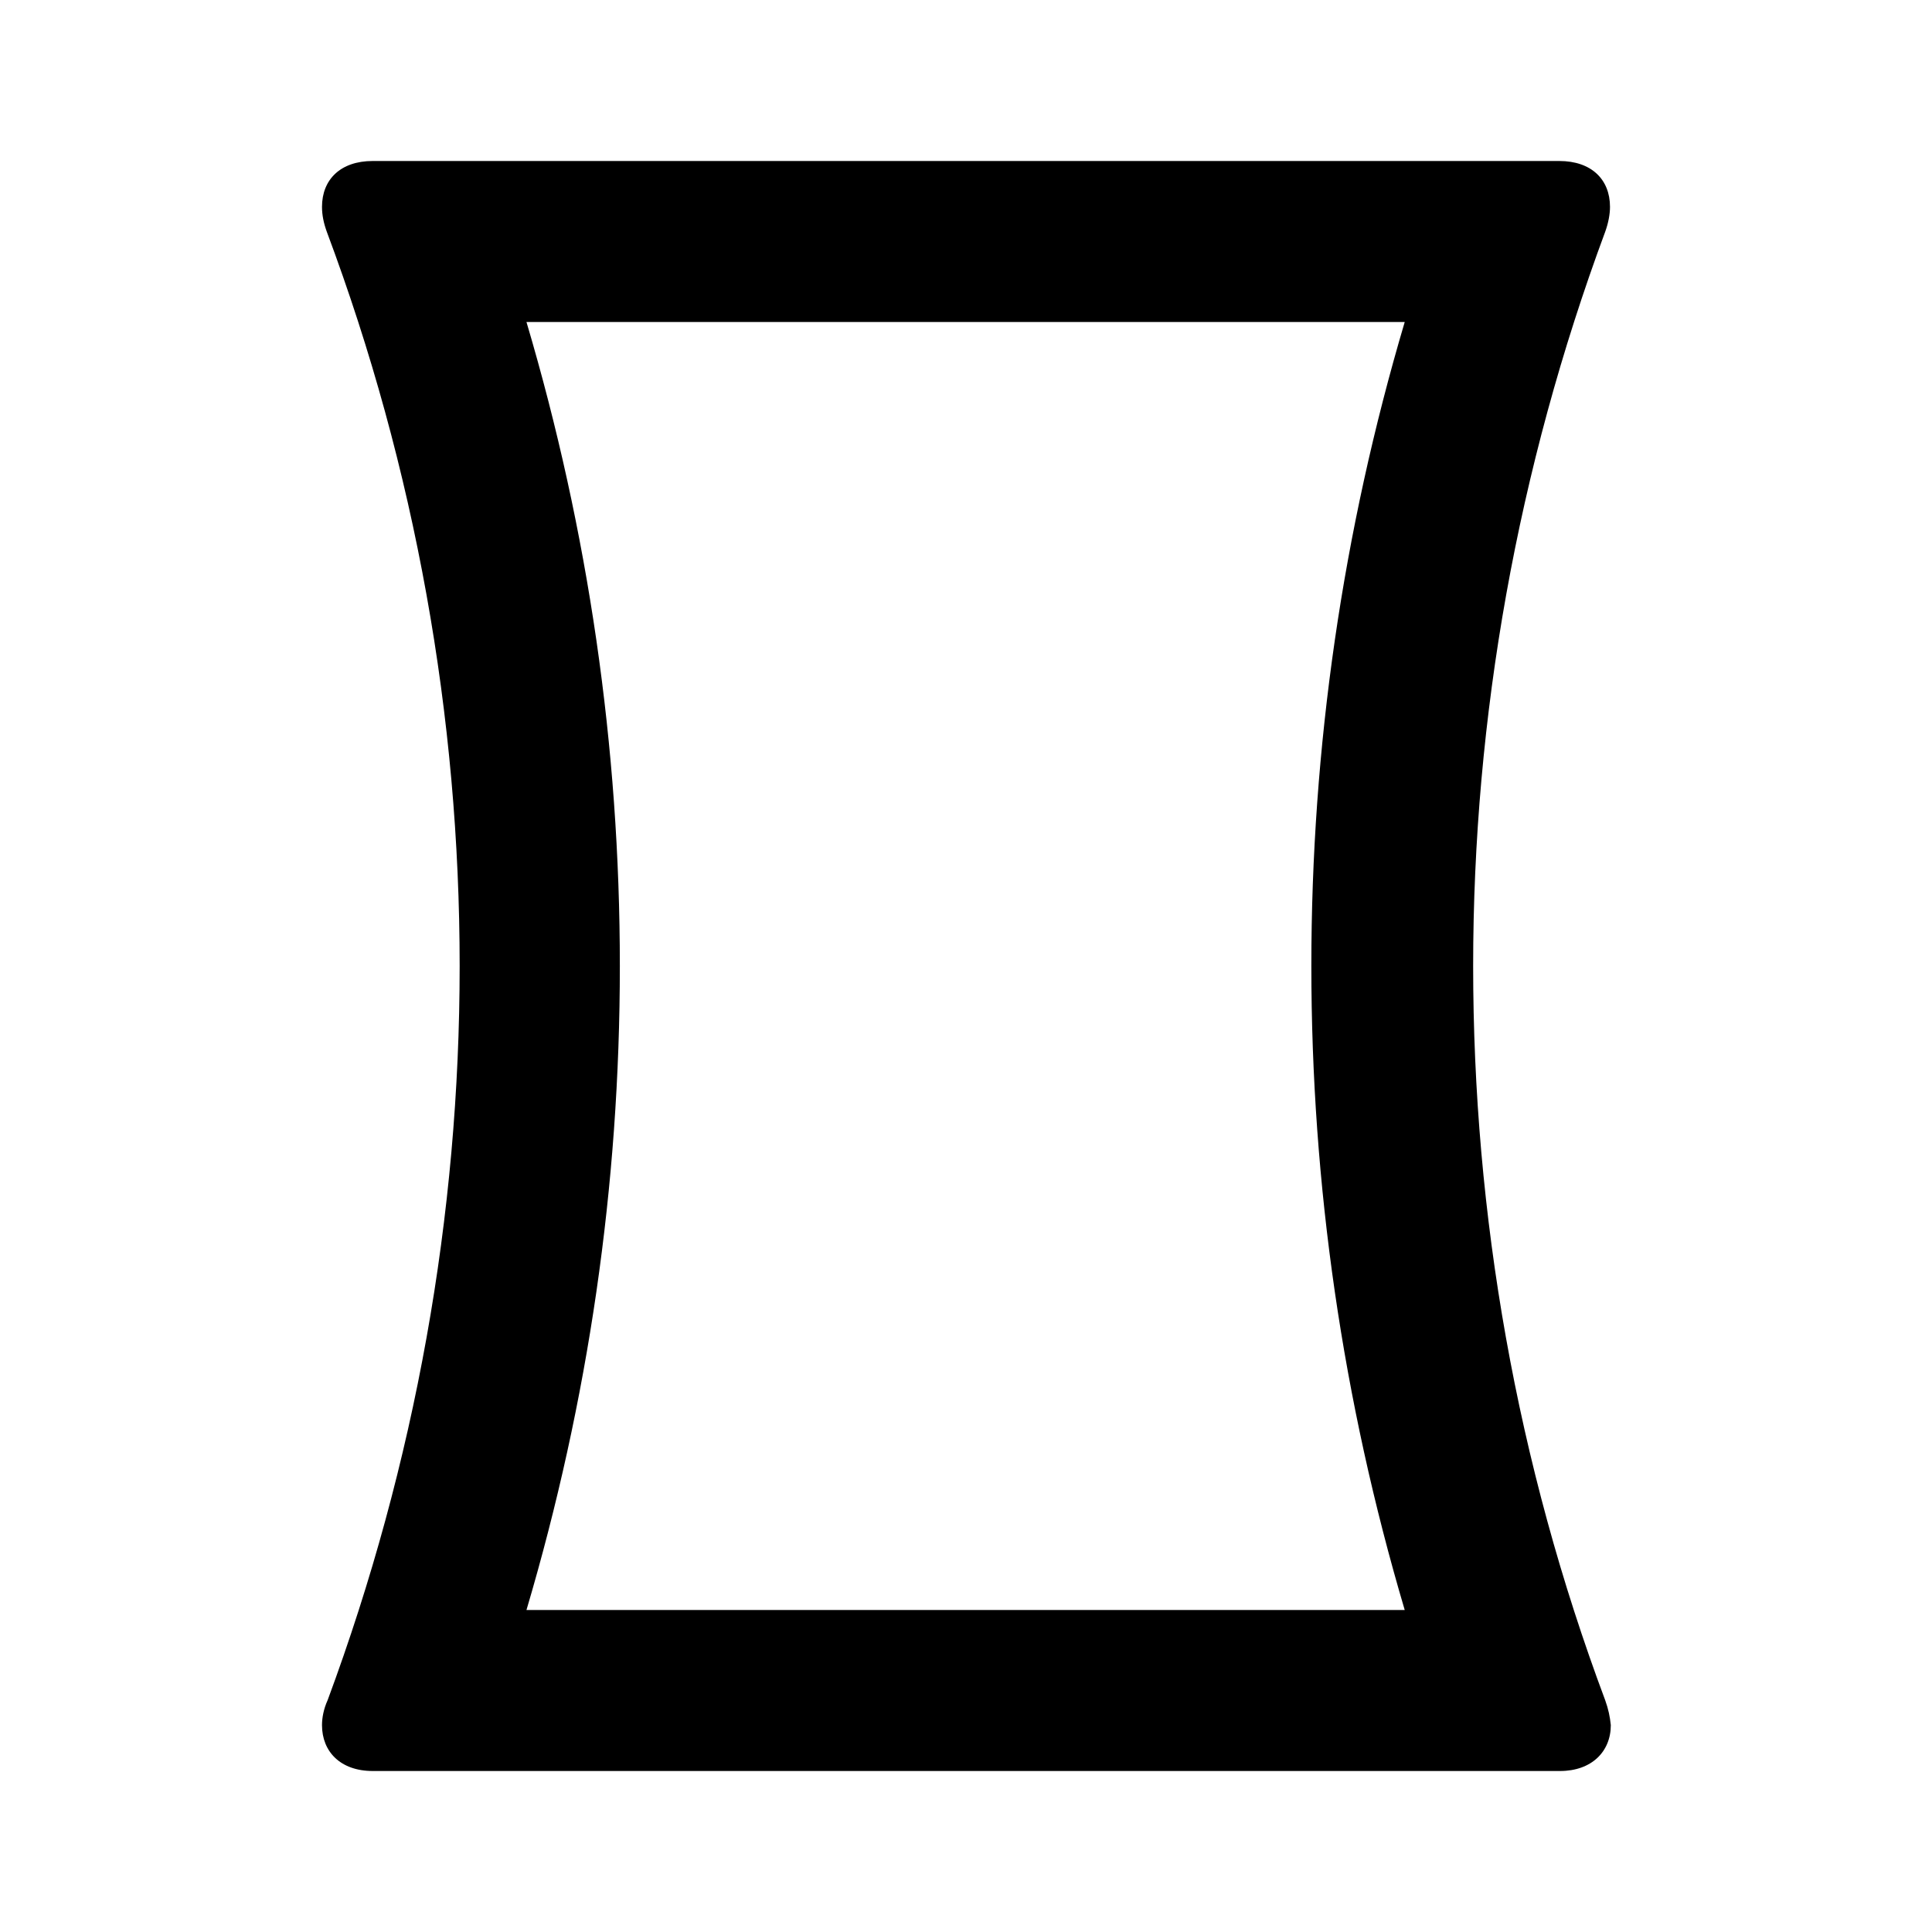
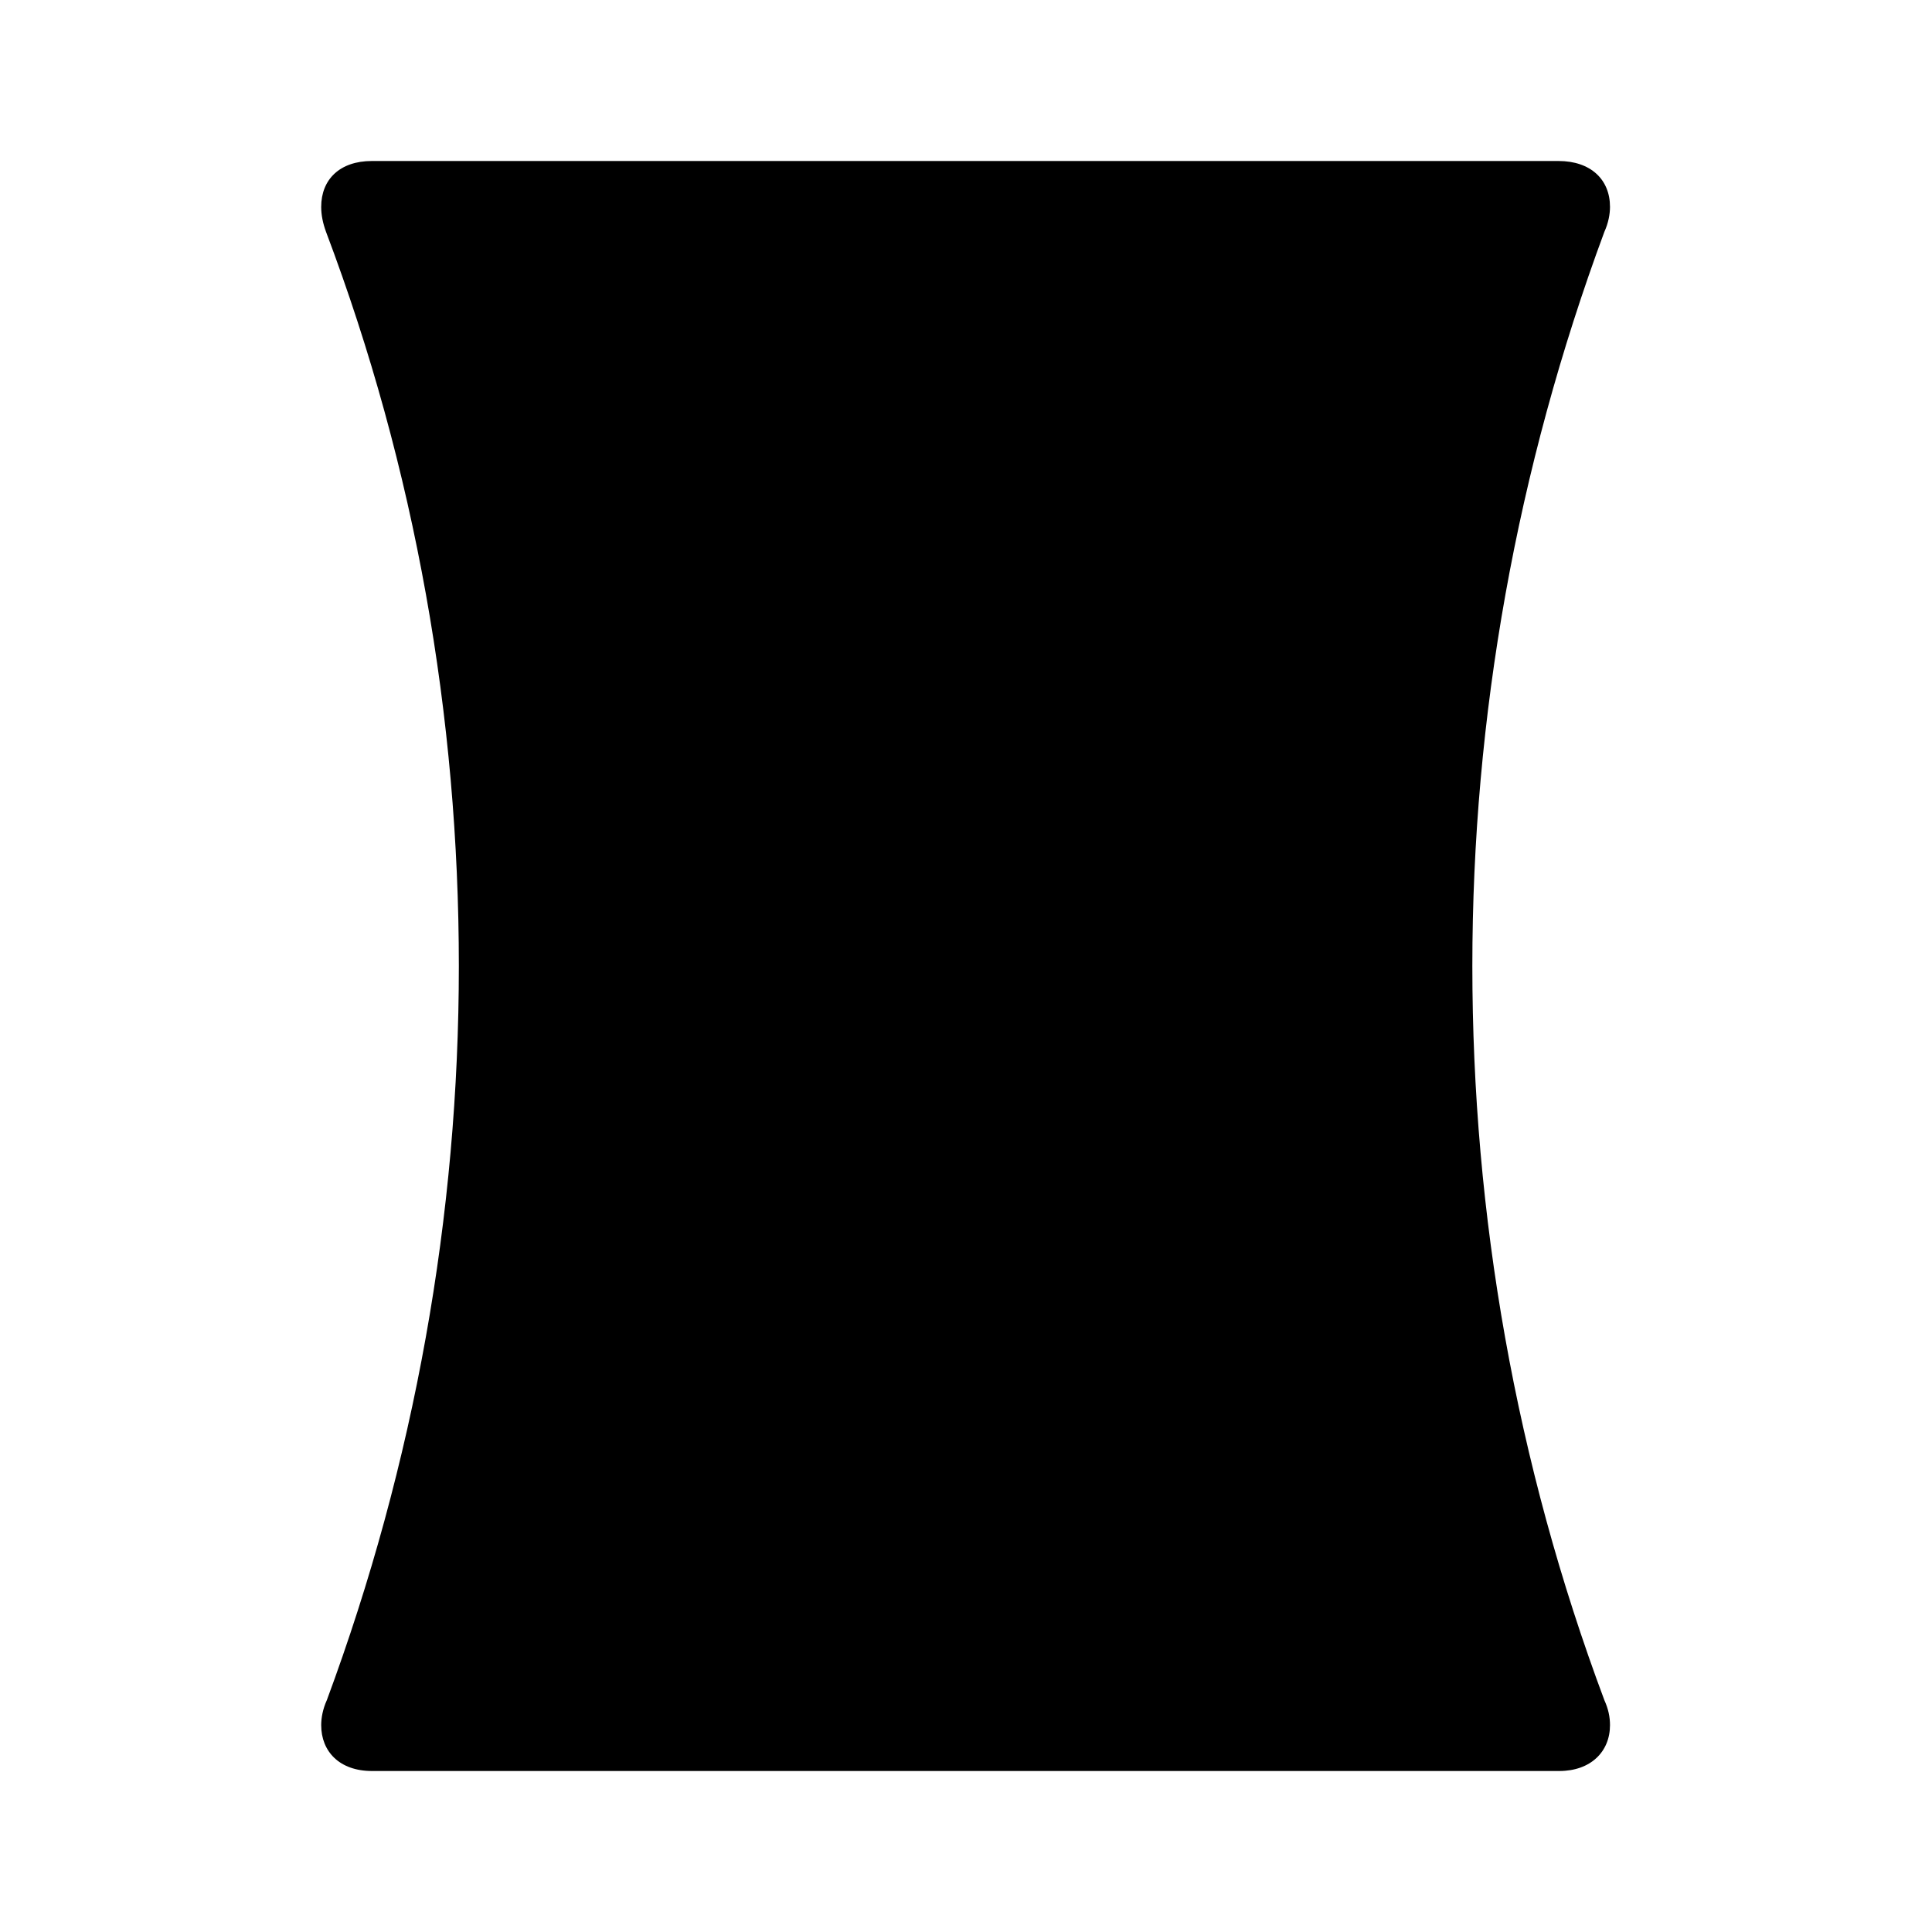
<svg xmlns="http://www.w3.org/2000/svg" viewBox="0 0 24 24">
-   <path d="M19.94 21.12c-1.1-2.94-1.64-6.03-1.64-9.12 0-3.09.55-6.18 1.64-9.12.04-.11.06-.22.06-.31 0-.34-.23-.57-.63-.57H4.63c-.4 0-.63.23-.63.57 0 .1.02.2.06.31C5.16 5.82 5.71 8.91 5.71 12c0 3.09-.55 6.18-1.64 9.12-.05.11-.07.22-.07.31 0 .33.23.57.63.57h14.75c.39 0 .63-.24.63-.57-.01-.1-.03-.2-.07-.31zM6.54 20c.77-2.6 1.16-5.28 1.16-8 0-2.72-.39-5.4-1.16-8h10.91c-.77 2.6-1.16 5.28-1.16 8 0 2.72.39 5.4 1.16 8H6.54z" />
+   <path d="M19.93 21.12c-1.1-2.94-1.64-6.03-1.64-9.12s.55-6.18 1.64-9.12c.05-.11.07-.22.07-.31 0-.34-.24-.57-.64-.57H4.62c-.4 0-.63.23-.63.57 0 .1.02.2.06.31C5.16 5.82 5.7 8.91 5.7 12s-.55 6.18-1.64 9.12c-.05.11-.07.22-.07.31 0 .33.23.57.63.57h14.75c.39 0 .63-.24.63-.57 0-.1-.02-.2-.07-.31z" />
</svg>
